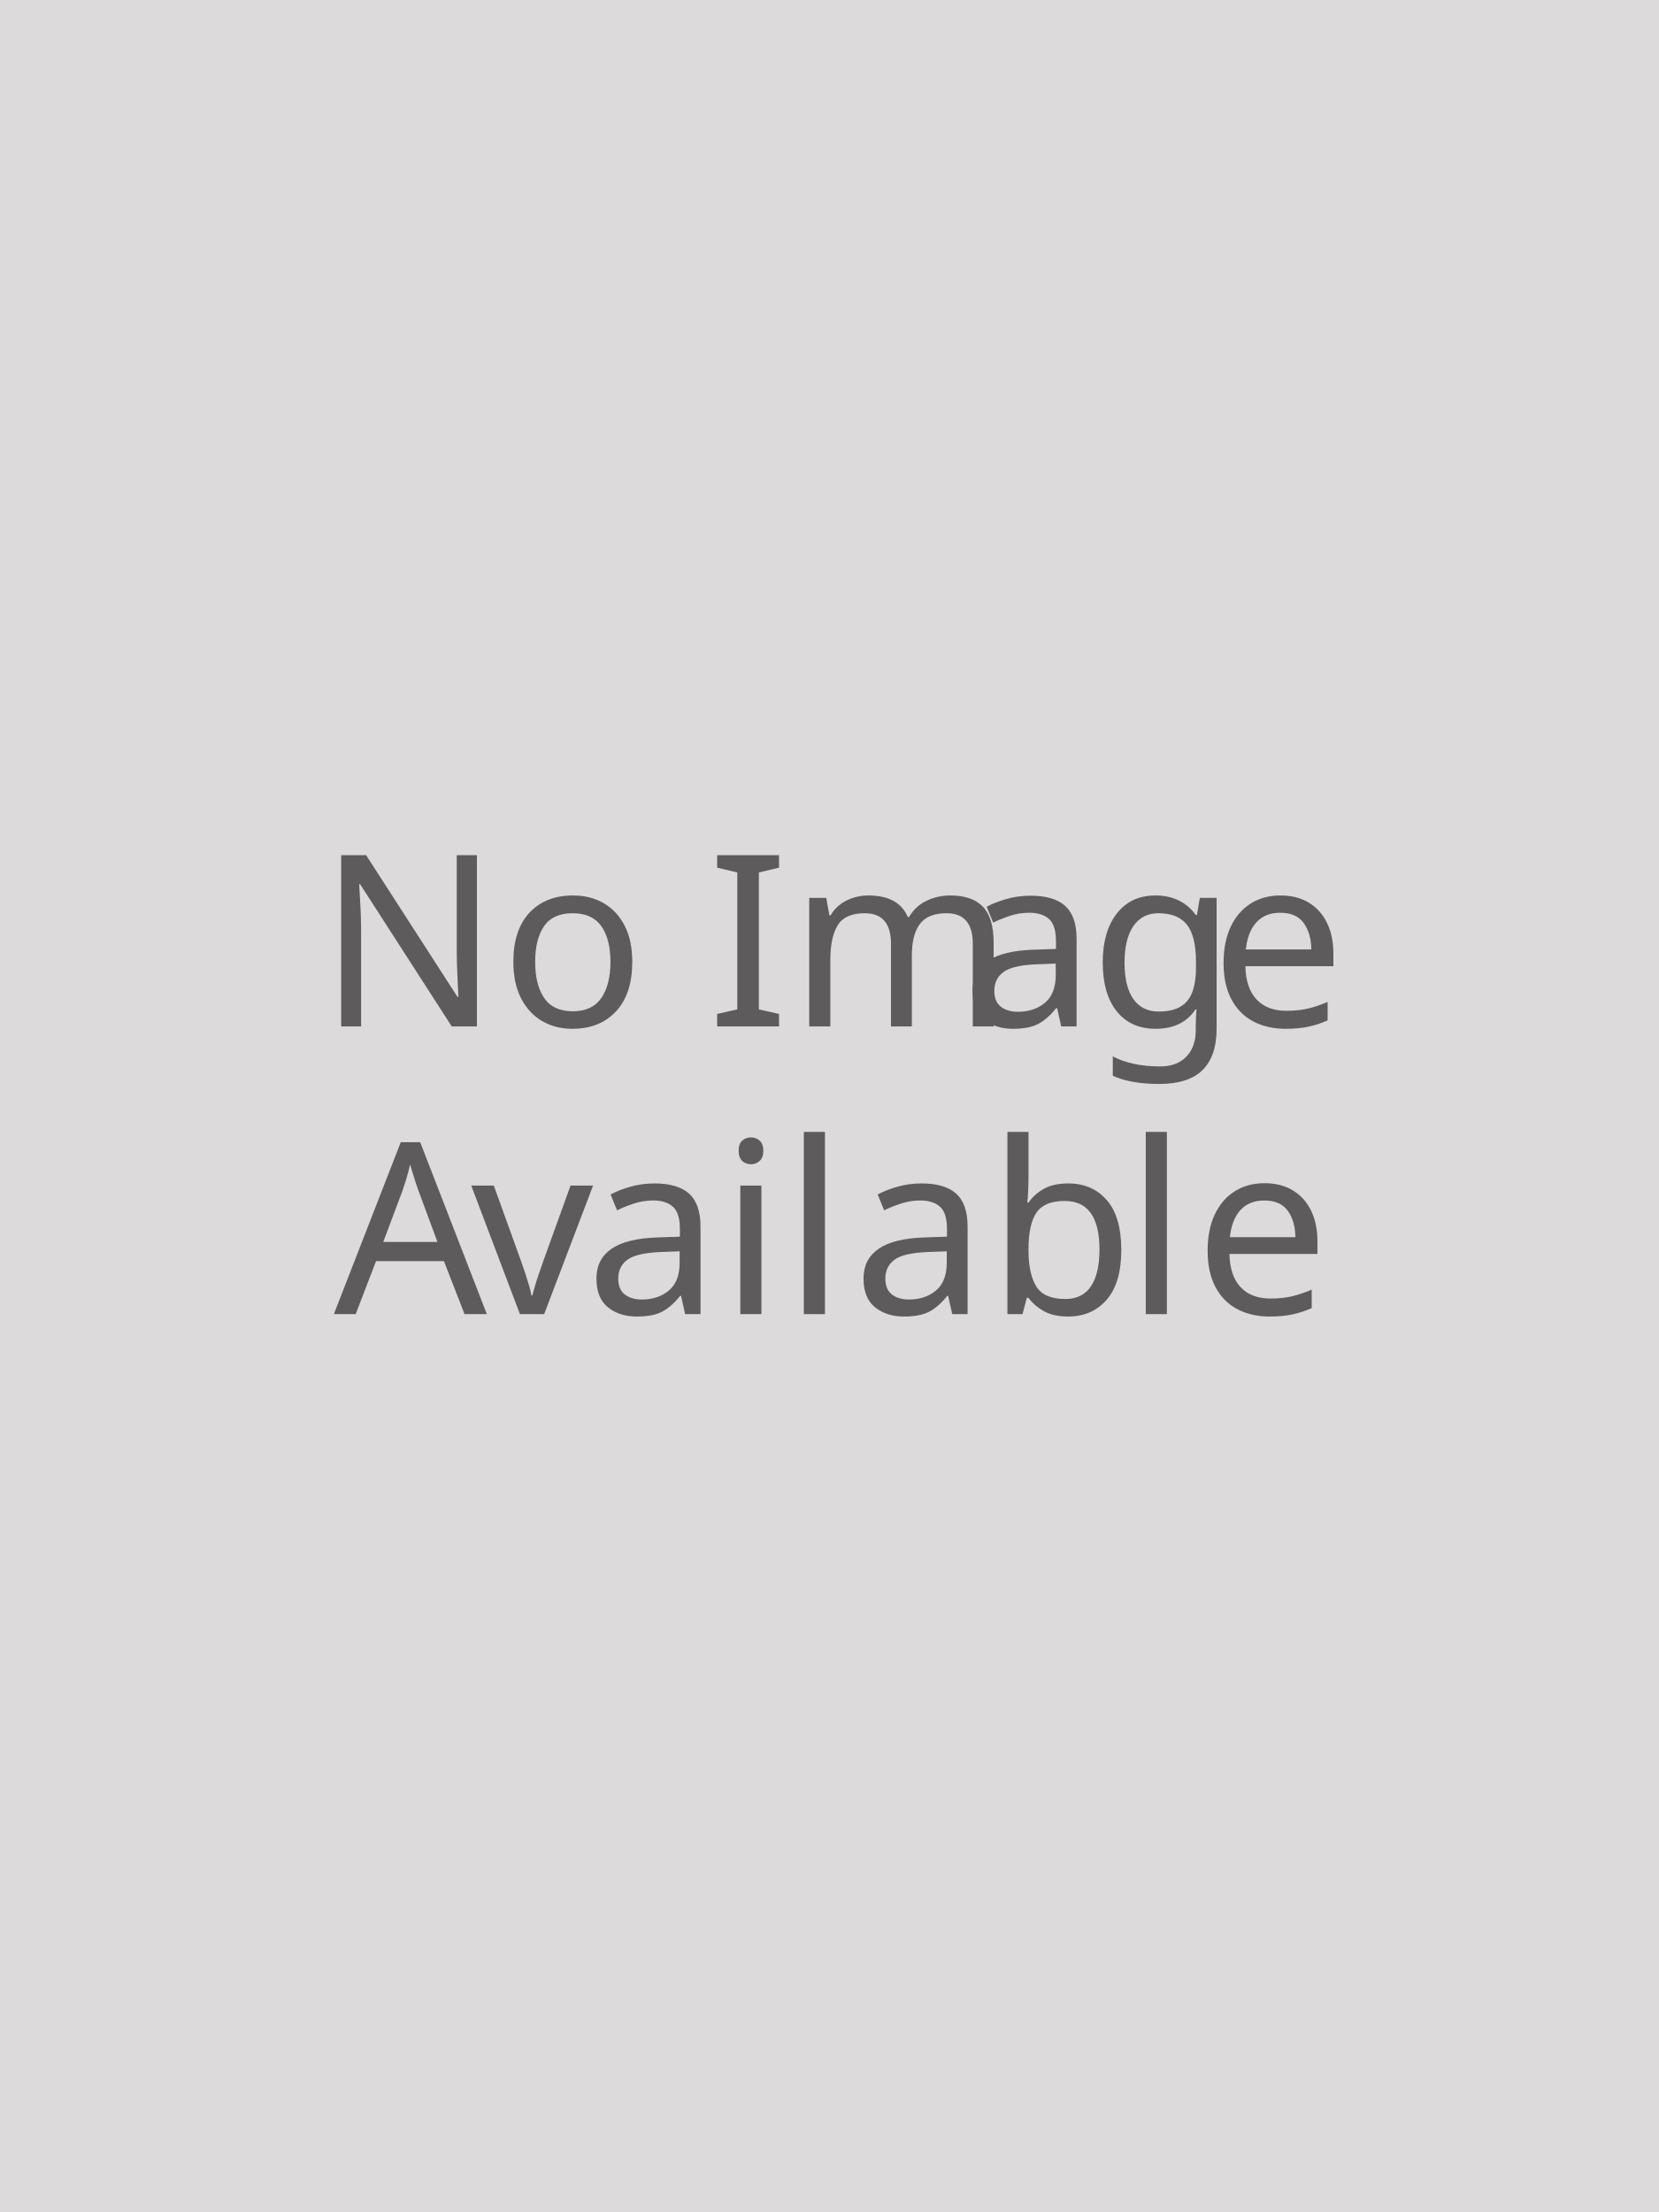
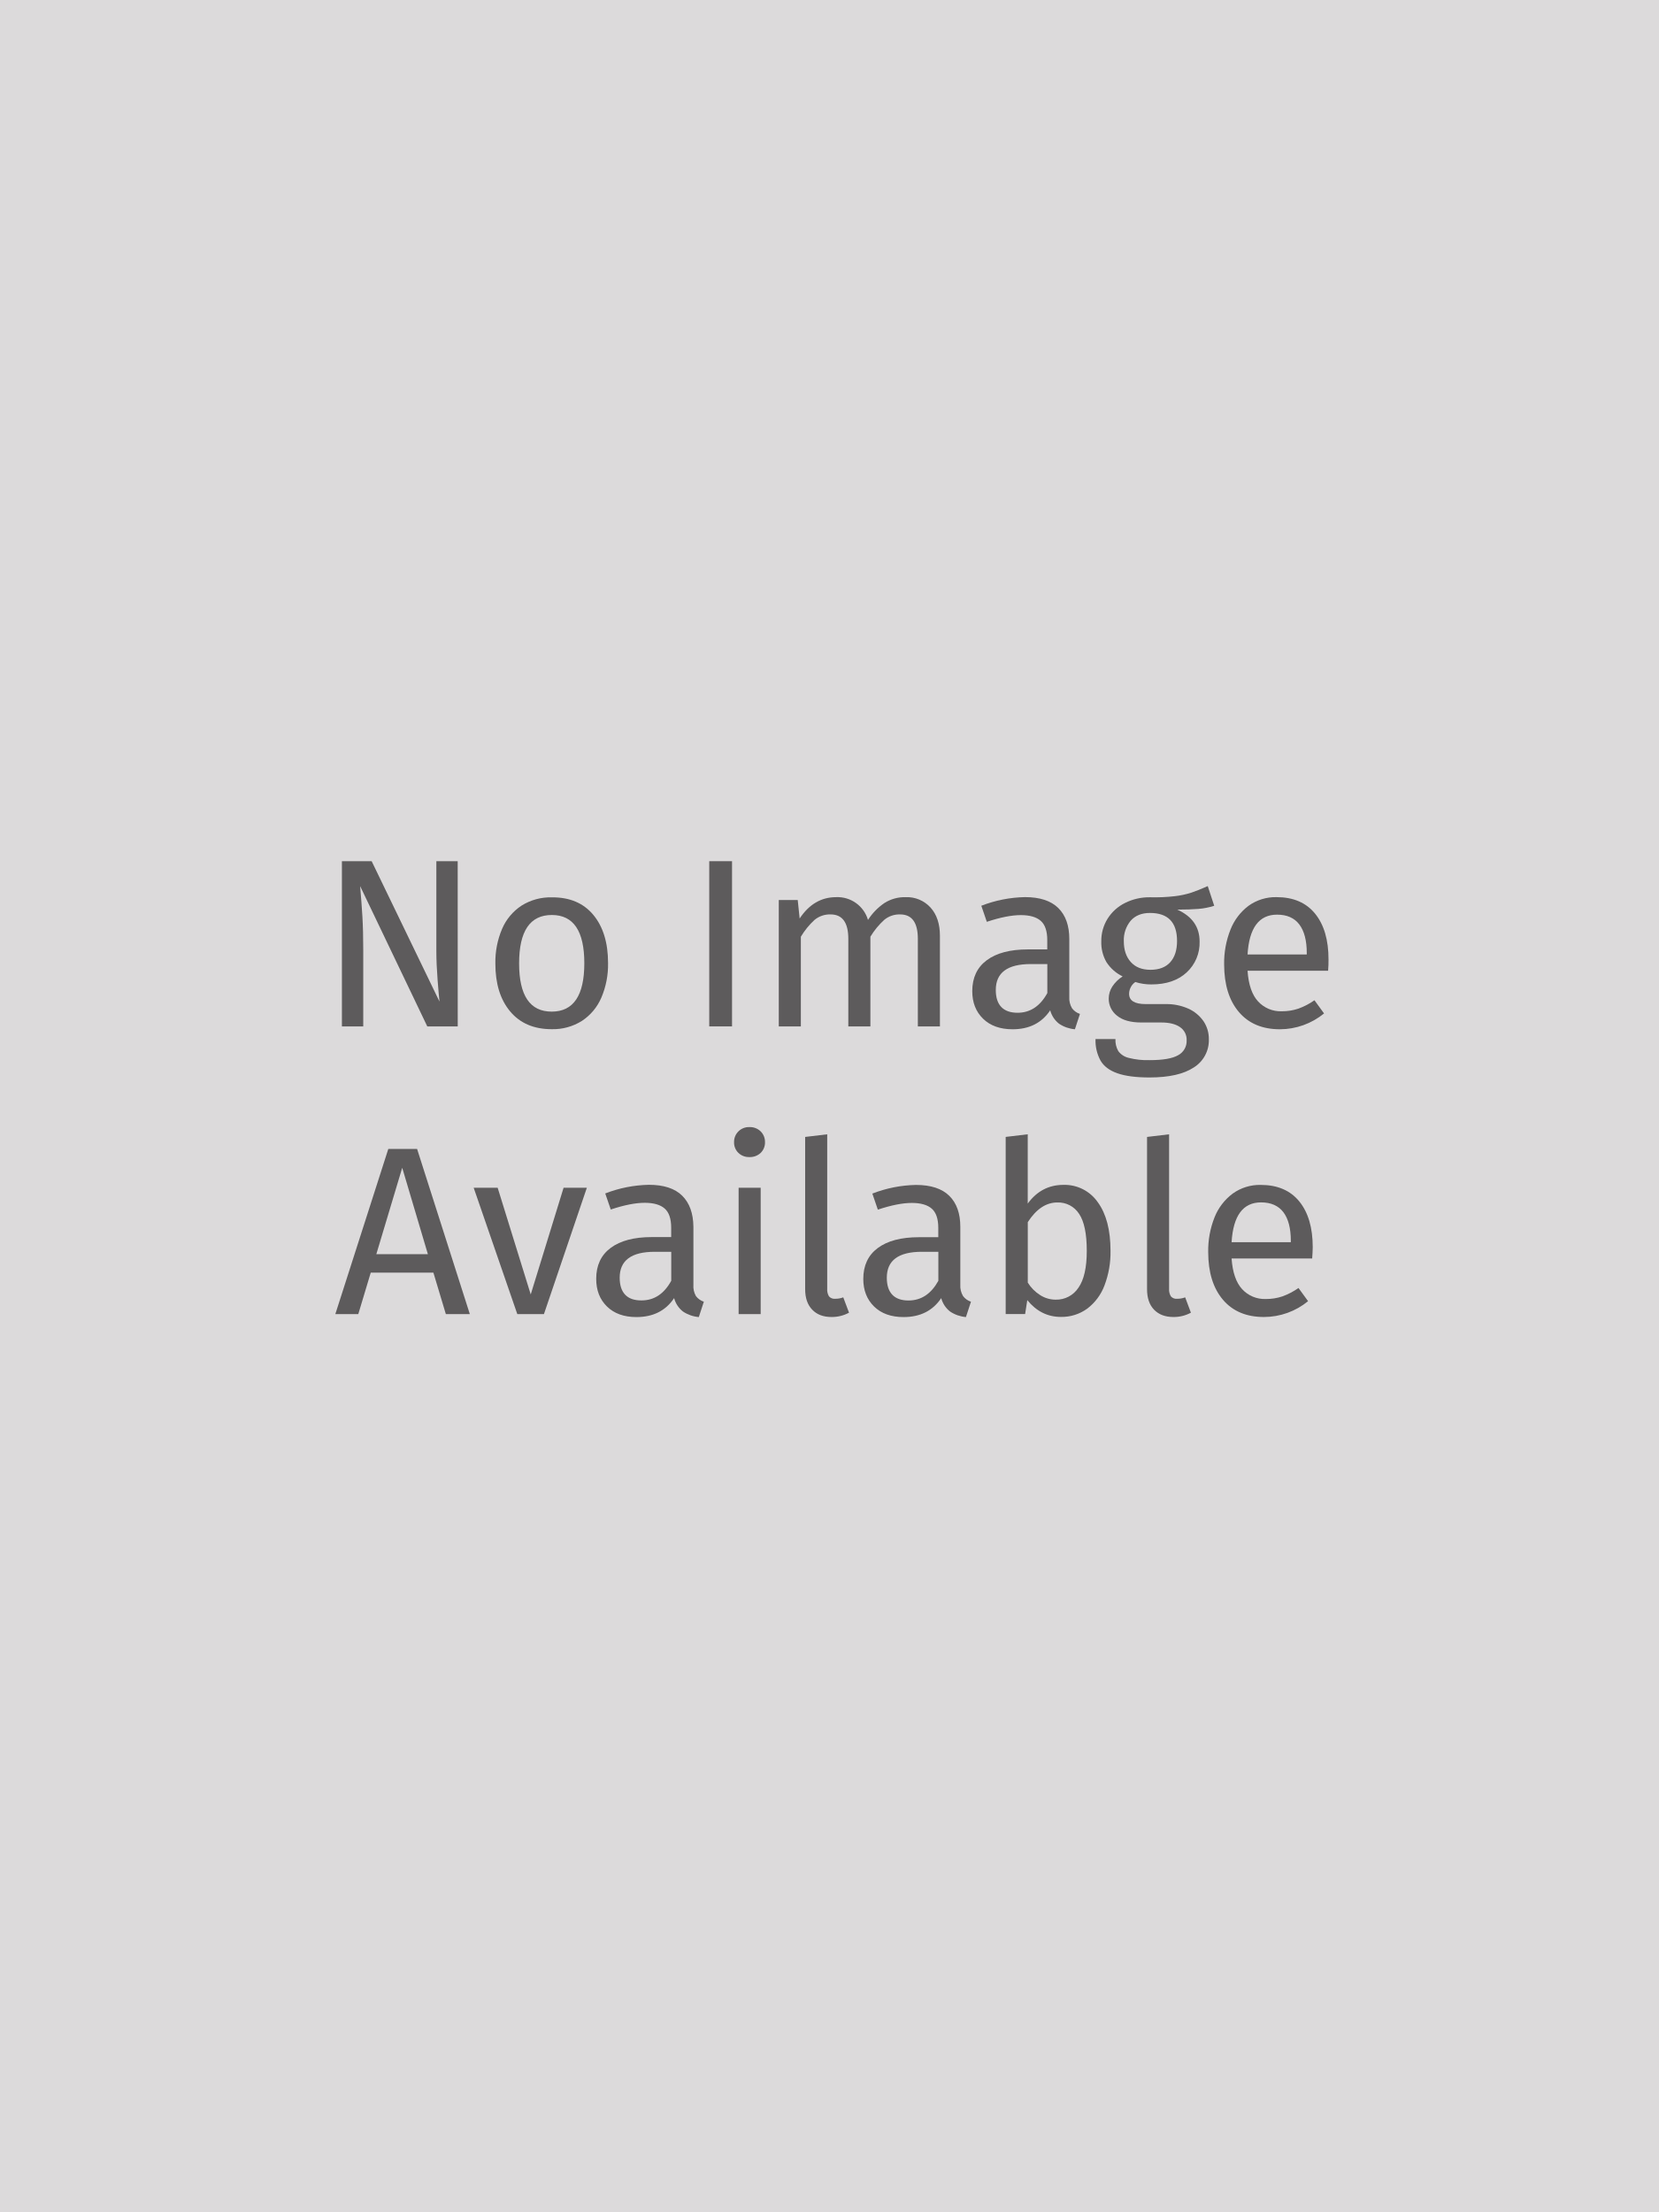
<svg xmlns="http://www.w3.org/2000/svg" width="768" height="1024" viewBox="0 0 768 1024">
  <rect width="768" height="1024" fill="#dcdadb" />
-   <text transform="translate(147.18 475.15)" font-size="111" fill="#5d5b5c" font-family="FiraSans-Regular, Fira Sans">No Im<tspan x="297.92" y="0" letter-spacing="-0.01em">a</tspan>
-     <tspan x="357.2" y="0" letter-spacing="-0.02em">g</tspan>
-     <tspan x="413.14" y="0">e </tspan>
-     <tspan x="7.38" y="133.2">A</tspan>
-     <tspan x="70.98" y="133.2" letter-spacing="-0.02em">v</tspan>
-     <tspan x="123.82" y="133.2">ai</tspan>
-     <tspan x="215.5" y="133.2" letter-spacing="0em">l</tspan>
-     <tspan x="247.47" y="133.2">ab</tspan>
-     <tspan x="373.79" y="133.2" letter-spacing="0em">l</tspan>
-     <tspan x="405.76" y="133.2">e</tspan>
-   </text>
+   <path d="M211.9,475.15H197.8l-31.08-64.94q.66,7.67,1.05,14.15t.39,15.71v35.08h-9.88V398.67h13.77l31.41,65q-.33-2.88-.89-10.1T202,440.4V398.67h9.88Z" fill="#5d5b5c" />
+   <path d="M274.67,423.53q6.82,8.22,6.82,22.31a38.9,38.9,0,0,1-3.11,16,24.33,24.33,0,0,1-9,10.77,25.07,25.07,0,0,1-14,3.83q-12.33,0-19.21-8.22T229.32,446a39,39,0,0,1,3.11-16,24.36,24.36,0,0,1,9-10.76,25.21,25.21,0,0,1,14.1-3.83Q267.84,415.32,274.67,423.53ZM240.31,446q0,22.32,15.1,22.31t15.09-22.42q0-22.3-15-22.31Q240.31,423.53,240.31,446Z" fill="#5d5b5c" />
+   <path d="M338.88,398.67v76.48H328.33V398.67Z" fill="#5d5b5c" />
+   <path d="M430.79,420.15q4.32,4.82,4.33,13v42H424.9V434.63q0-11.33-8.21-11.32a11,11,0,0,0-7.33,2.5,34.93,34.93,0,0,0-6.43,7.82v41.52H392.71V434.63q0-11.33-8.21-11.32a11.09,11.09,0,0,0-7.44,2.55,34.83,34.83,0,0,0-6.32,7.77v41.52H360.52v-58.5h8.77l.89,8.55q6.56-9.88,16.87-9.88a14.71,14.71,0,0,1,14.77,10.54,27.35,27.35,0,0,1,7.6-7.82,17.48,17.48,0,0,1,9.82-2.72A14.76,14.76,0,0,1,430.79,420.15Z" fill="#5d5b5c" />
+   <path d="M496.28,466.77a7.43,7.43,0,0,0,3.66,2.6l-2.33,7.11a15.52,15.52,0,0,1-7.33-2.56,11.68,11.68,0,0,1-4.11-6.21q-5.88,8.78-17.42,8.77-8.65,0-13.66-4.89t-5-12.76q0-9.33,6.72-14.32t19-5h9v-4.33q0-6.22-3-8.88t-9.22-2.67q-6.44,0-15.76,3.11l-2.55-7.44a58.91,58.91,0,0,1,20.2-4q10.32,0,15.43,5.05t5.1,14.37v26.75A9.14,9.14,0,0,0,496.28,466.77Zm-11.44-7V446.29h-7.66q-16.2,0-16.2,12,0,5.22,2.55,7.88t7.55,2.67Q479.84,468.82,484.84,459.72Z" fill="#5d5b5c" />
+   <path d="M562.1,419.31a31.74,31.74,0,0,1-7.33,1.45q-4,.33-9.77.33,10.34,4.67,10.33,14.76a18.62,18.62,0,0,1-6,14.32q-6,5.55-16.31,5.55a24.07,24.07,0,0,1-7.44-1.11,6.28,6.28,0,0,0-2.11,2.39,6.52,6.52,0,0,0-.78,3.05q0,4.77,7.66,4.77h9.33a24.62,24.62,0,0,1,10.43,2.11,17,17,0,0,1,7,5.77,14.5,14.5,0,0,1,2.5,8.33,14.81,14.81,0,0,1-7,13.15q-7,4.6-20.42,4.61-9.43,0-14.93-1.94T509.48,491a19.23,19.23,0,0,1-2.33-10h9.22a10.18,10.18,0,0,0,1.33,5.6,8.31,8.31,0,0,0,4.77,3.11,34.7,34.7,0,0,0,9.77,1.06q9.21,0,13.15-2.28a7.39,7.39,0,0,0,3.94-6.82,7,7,0,0,0-3.11-6.22q-3.11-2.12-8.65-2.11h-9.22q-7.43,0-11.26-3.16a9.87,9.87,0,0,1-3.83-7.94,10.34,10.34,0,0,1,1.66-5.55A16.08,16.08,0,0,1,519.7,452a18.38,18.38,0,0,1-7.5-6.61,18.18,18.18,0,0,1-2.38-9.6,19.32,19.32,0,0,1,2.94-10.54,20,20,0,0,1,8.1-7.27,25.09,25.09,0,0,1,11.49-2.61,82.62,82.62,0,0,0,11.54-.5,39.79,39.79,0,0,0,7.72-1.67q3-1,7.49-3Zm-38.69,6.94a13.93,13.93,0,0,0-3.16,9.49q0,6,3.22,9.6t9.1,3.61q6,0,9.16-3.5t3.16-9.82q0-13-12.54-13Q526.58,422.64,523.41,426.25Z" fill="#5d5b5c" />
+   <path d="M614.82,449.39H577.53q.66,9.66,4.88,14.21a14.14,14.14,0,0,0,10.88,4.55,23.62,23.62,0,0,0,7.77-1.22,31.54,31.54,0,0,0,7.44-3.88l4.44,6.1a32.33,32.33,0,0,1-20.43,7.33q-12.21,0-19-8t-6.82-22a41.65,41.65,0,0,1,2.94-16.15A25.33,25.33,0,0,1,578,419.31a21.4,21.4,0,0,1,12.93-4q11.65,0,17.87,7.66t6.21,21.2C615,445.88,615,447.62,614.82,449.39Zm-9.88-8.21q0-8.65-3.44-13.21t-10.32-4.55q-12.54,0-13.65,18.43h27.41Z" fill="#5d5b5c" />
+   <path d="M206.4,608.35l-5.77-19.21h-29l-5.77,19.21H155.23l24.53-76.48h13.32l24.42,76.48ZM174.21,580.6h23.87l-11.88-40Z" fill="#5d5b5c" />
+   <path d="M271.67,549.85l-19.87,58.5H239.48l-20.2-58.5h11.1l15.31,49.39,15.21-49.39Z" fill="#5d5b5c" />
+   <path d="M322.17,600a7.52,7.52,0,0,0,3.66,2.6l-2.33,7.11a15.52,15.52,0,0,1-7.32-2.56,11.68,11.68,0,0,1-4.11-6.21q-5.88,8.77-17.43,8.77-8.65,0-13.65-4.89T276,592q0-9.33,6.71-14.32t19-5h9v-4.32q0-6.23-3-8.88t-9.21-2.67q-6.43,0-15.76,3.11l-2.56-7.44a59,59,0,0,1,20.21-4q10.32,0,15.42,5.05T321,567.94v26.75A9.23,9.23,0,0,0,322.17,600Zm-11.43-7.05V579.49h-7.66q-16.21,0-16.21,12,0,5.22,2.56,7.89T297,602Q305.75,602,310.74,592.92Z" fill="#5d5b5c" />
+   <path d="M352.14,523.76a6.81,6.81,0,0,1,2,5,6.61,6.61,0,0,1-2,4.94,7.18,7.18,0,0,1-5.22,1.94,7,7,0,0,1-5.1-1.94,6.61,6.61,0,0,1-2-4.94,6.81,6.81,0,0,1,2-5,6.9,6.9,0,0,1,5.1-2A7.06,7.06,0,0,1,352.14,523.76Zm0,26.09v58.5H341.93v-58.5Z" fill="#5d5b5c" />
+   <path d="M376,606.29q-3.27-3.37-3.27-9.49V526.32l10.21-1.22v71.48a6,6,0,0,0,.83,3.55,3.32,3.32,0,0,0,2.83,1.11,10.14,10.14,0,0,0,3.77-.66l2.67,7.1a16.68,16.68,0,0,1-8.1,2Q379.22,609.68,376,606.29Z" fill="#5d5b5c" />
+   <path d="M445.83,600a7.43,7.43,0,0,0,3.66,2.6l-2.33,7.11a15.52,15.52,0,0,1-7.33-2.56,11.68,11.68,0,0,1-4.11-6.21q-5.88,8.77-17.42,8.77-8.66,0-13.66-4.89t-5-12.76q0-9.33,6.72-14.32t19-5h9v-4.32q0-6.23-3-8.88t-9.22-2.67q-6.44,0-15.76,3.11l-2.55-7.44a58.91,58.91,0,0,1,20.2-4q10.32,0,15.43,5.05t5.1,14.37v26.75A9.14,9.14,0,0,0,445.83,600Zm-11.44-7.05V579.49h-7.66q-16.2,0-16.2,12,0,5.22,2.55,7.89t7.55,2.66Q429.39,602,434.39,592.92Z" fill="#5d5b5c" />
+   <path d="M508.21,556.56q5.88,8.06,5.88,22.48a42.94,42.94,0,0,1-2.78,16,24,24,0,0,1-8,10.77,20.1,20.1,0,0,1-12.21,3.83q-9.21,0-15.54-7.77l-1,6.44h-9v-82l10.21-1.22v32.08q6.33-8.67,16.54-8.66A18.68,18.68,0,0,1,508.21,556.56Zm-8.94,39.52q3.83-5.49,3.83-17,0-11.88-3.55-17.15a11.48,11.48,0,0,0-10.1-5.27q-7.77,0-13.66,9.1v28a18.16,18.16,0,0,0,5.72,5.78,13.38,13.38,0,0,0,7.16,2.11A12.23,12.23,0,0,0,499.27,596.08Z" fill="#5d5b5c" />
+   <path d="M534.24,606.29Q531,602.92,531,596.8V526.32l10.21-1.22v71.48a6,6,0,0,0,.83,3.55,3.33,3.33,0,0,0,2.84,1.11,10.17,10.17,0,0,0,3.77-.66l2.66,7.1a16.65,16.65,0,0,1-8.1,2Q537.52,609.68,534.24,606.29Z" fill="#5d5b5c" />
+   <path d="M607.44,582.59h-37.3q.68,9.66,4.89,14.21a14.14,14.14,0,0,0,10.88,4.55,23.62,23.62,0,0,0,7.77-1.22,31.49,31.49,0,0,0,7.43-3.88l4.44,6.1a32.28,32.28,0,0,1-20.42,7.33q-12.21,0-19-8t-6.82-22a41.65,41.65,0,0,1,2.94-16.15,25.39,25.39,0,0,1,8.43-11,21.45,21.45,0,0,1,12.94-4q11.65,0,17.87,7.66t6.21,21.2C607.66,579.08,607.59,580.82,607.44,582.59Zm-9.88-8.21q0-8.65-3.44-13.21c-2.29-3-5.74-4.55-10.32-4.55q-12.56,0-13.66,18.43h27.42Z" fill="#5d5b5c" />
</svg>
